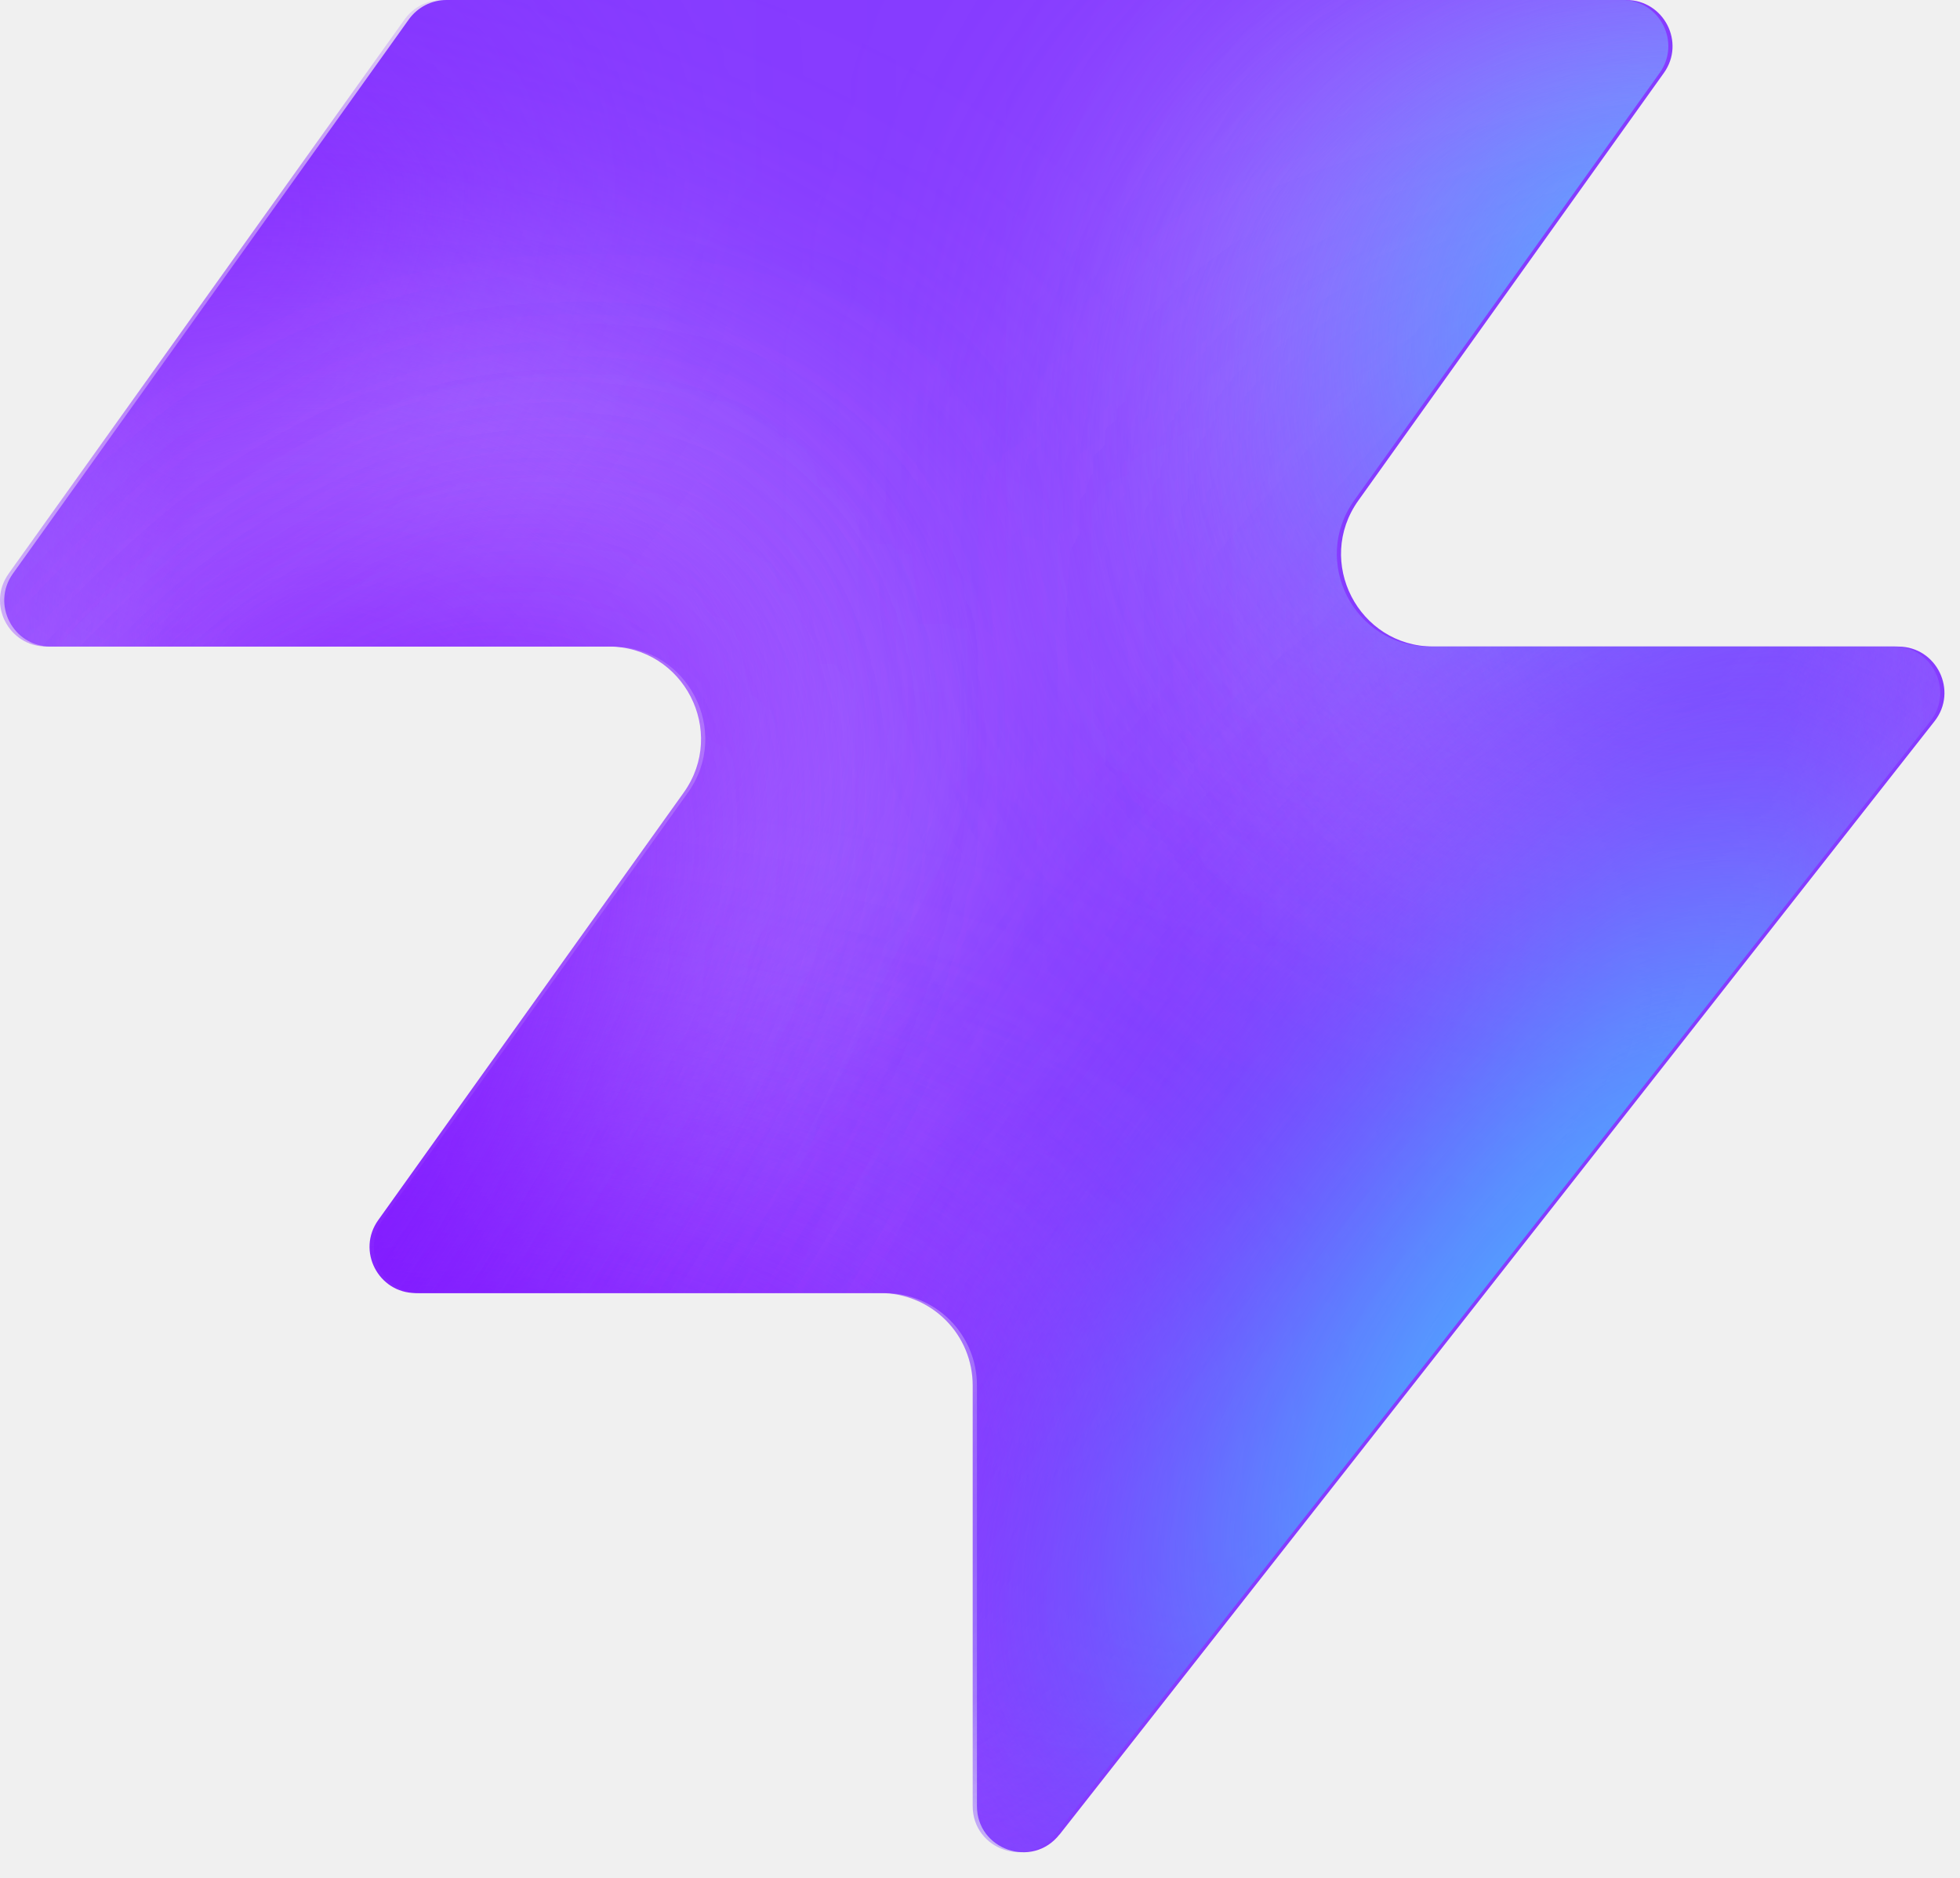
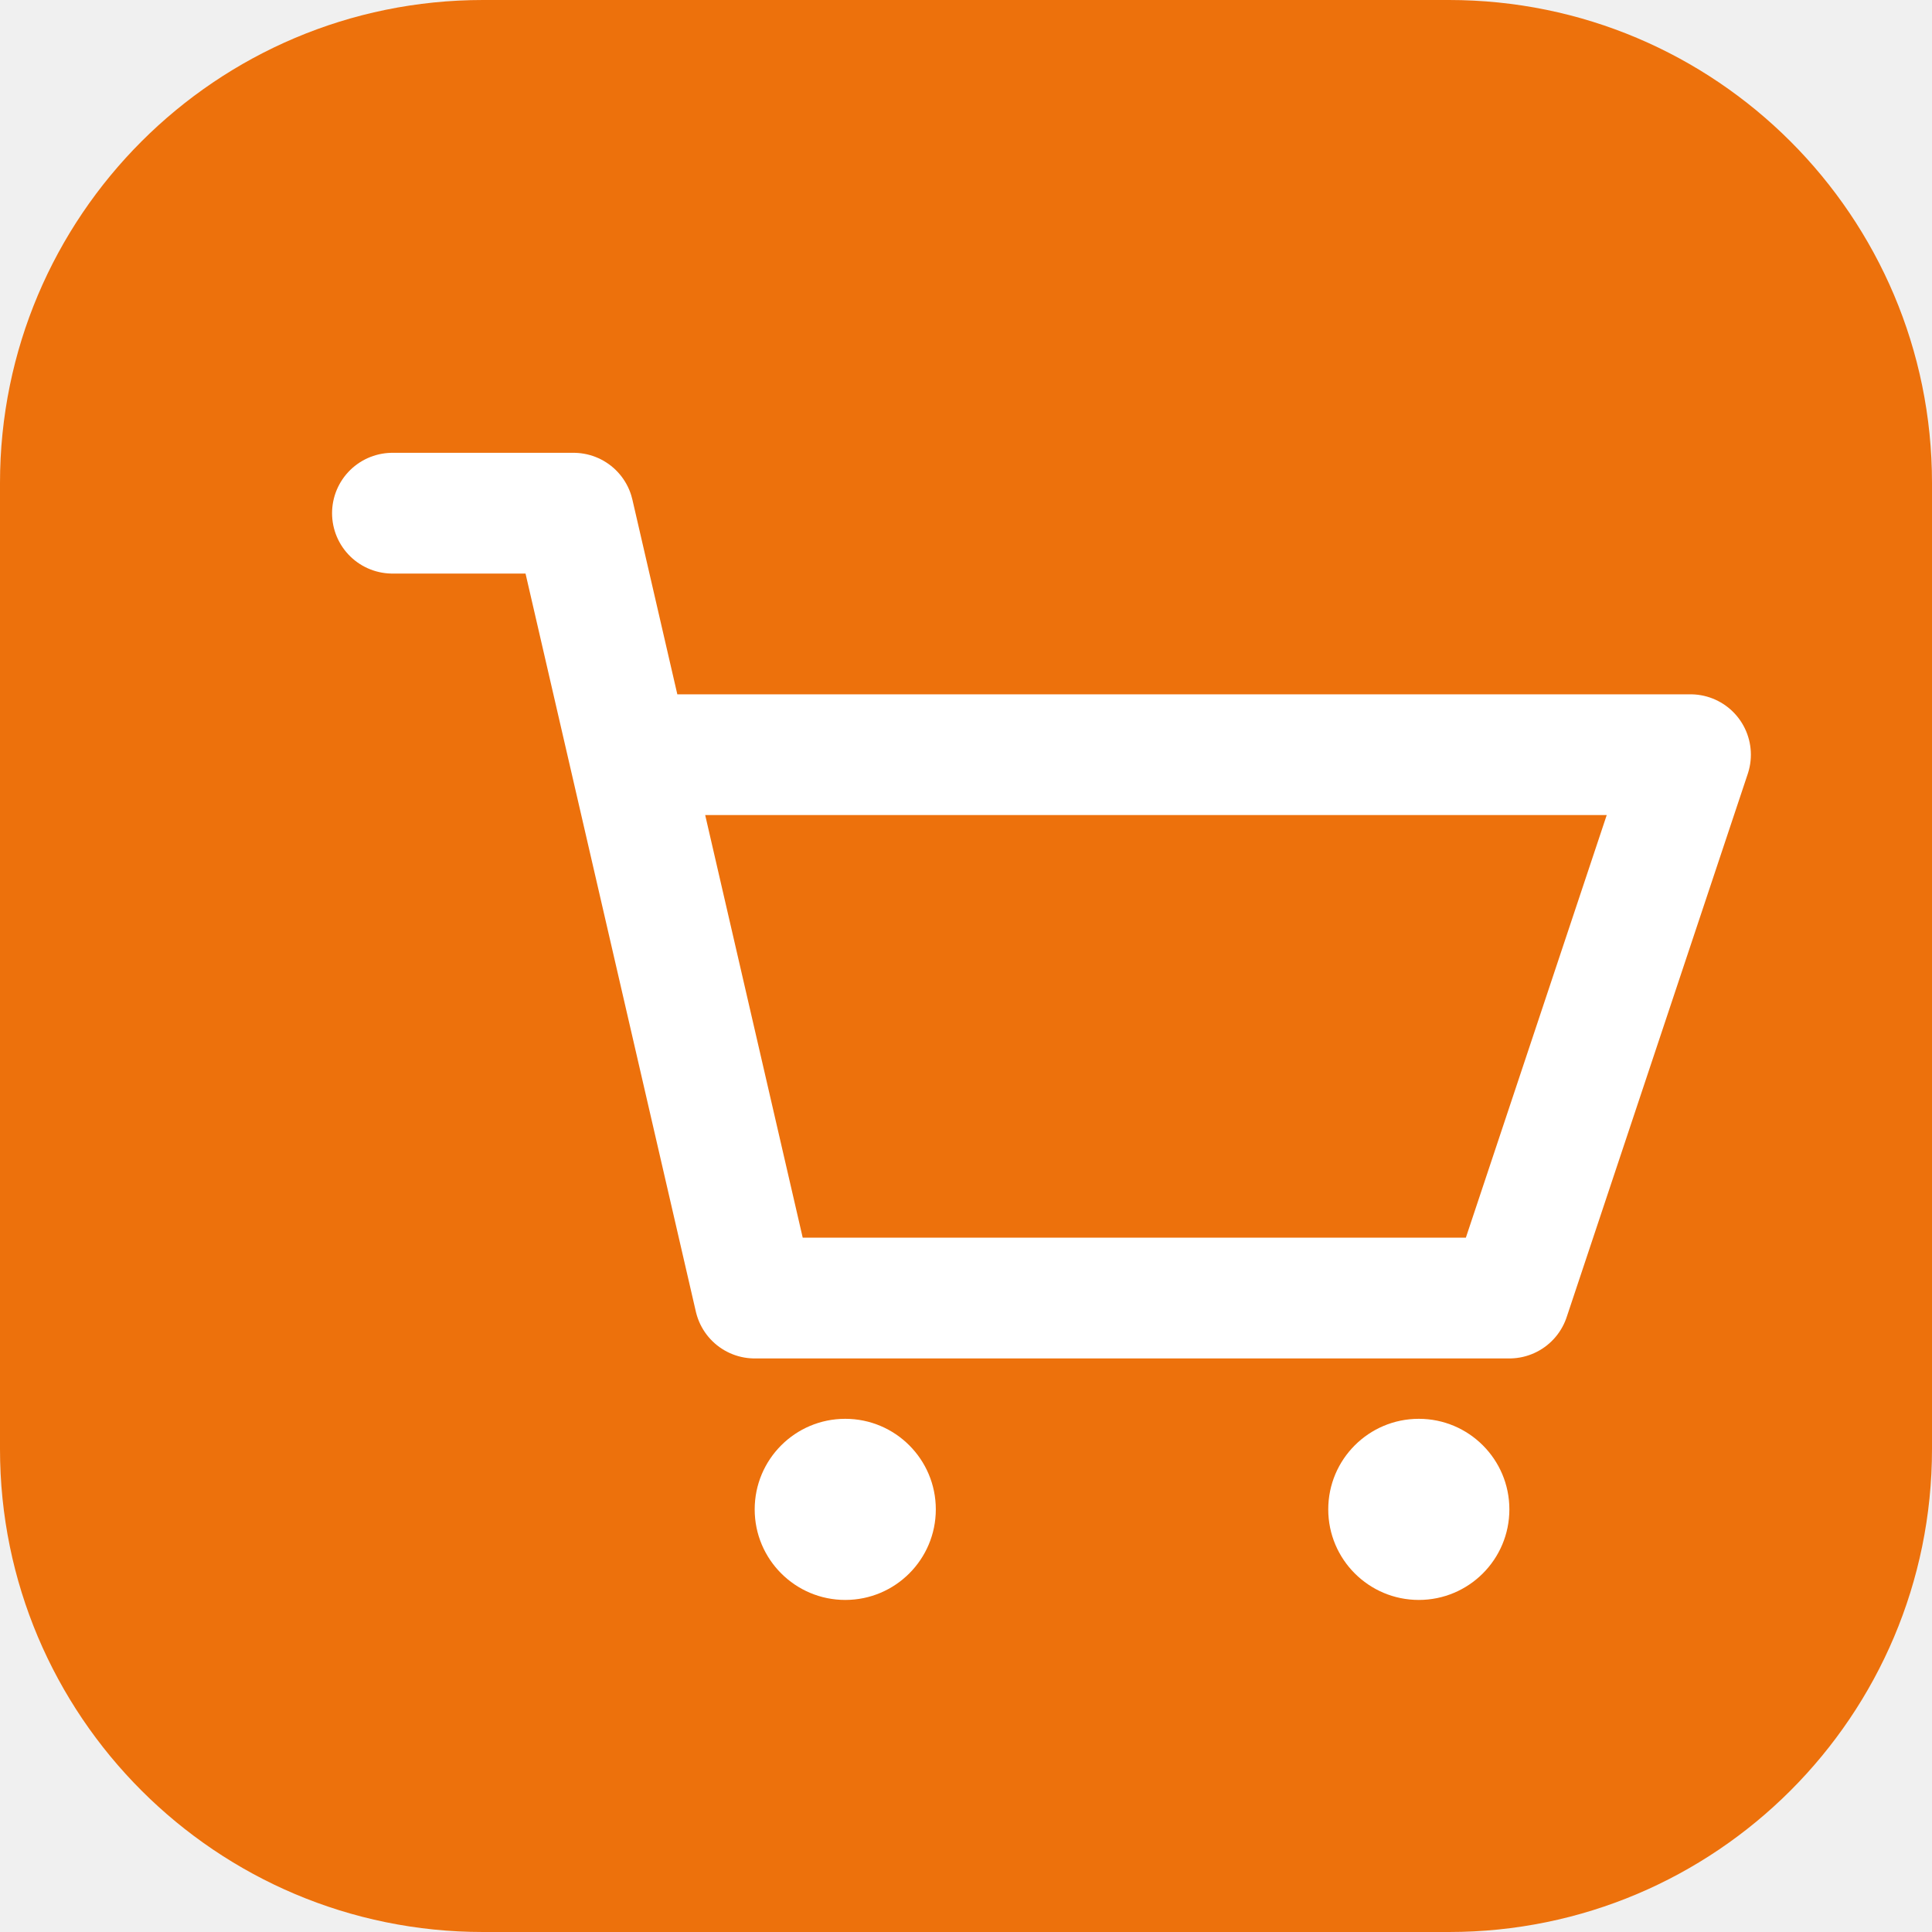
- <svg xmlns="http://www.w3.org/2000/svg" width="48" height="46" fill="none" viewBox="0 0 48 46">
-   <path fill="#863bff" d="M25.946 44.938c-.664.845-2.021.375-2.021-.698V33.937a2.26 2.26 0 0 0-2.262-2.262H10.287c-.92 0-1.456-1.04-.92-1.788l7.48-10.471c1.07-1.497 0-3.578-1.842-3.578H1.237c-.92 0-1.456-1.04-.92-1.788L10.013.474c.214-.297.556-.474.92-.474h28.894c.92 0 1.456 1.04.92 1.788l-7.48 10.471c-1.07 1.498 0 3.579 1.842 3.579h11.377c.943 0 1.473 1.088.89 1.83L25.947 44.94z" style="fill:#863bff;fill:color(display-p3 .525 .23 1);fill-opacity:1" />
-   <mask id="a" width="48" height="46" x="0" y="0" maskUnits="userSpaceOnUse" style="mask-type:alpha">
-     <path fill="#000" d="M25.842 44.938c-.664.844-2.021.375-2.021-.698V33.937a2.26 2.26 0 0 0-2.262-2.262H10.183c-.92 0-1.456-1.04-.92-1.788l7.48-10.471c1.07-1.498 0-3.579-1.842-3.579H1.133c-.92 0-1.456-1.04-.92-1.787L9.91.473c.214-.297.556-.474.92-.474h28.894c.92 0 1.456 1.04.92 1.788l-7.48 10.471c-1.07 1.498 0 3.578 1.842 3.578h11.377c.943 0 1.473 1.088.89 1.832L25.843 44.94z" style="fill:#000;fill-opacity:1" />
-   </mask>
-   <g mask="url(#a)">
-     <g filter="url(#b)">
-       <ellipse cx="5.508" cy="14.704" fill="#ede6ff" rx="5.508" ry="14.704" style="fill:#ede6ff;fill:color(display-p3 .927 .903 1);fill-opacity:1" transform="matrix(.00324 1 1 -.00324 -4.47 31.516)" />
-     </g>
-     <g filter="url(#c)">
-       <ellipse cx="10.399" cy="29.851" fill="#ede6ff" rx="10.399" ry="29.851" style="fill:#ede6ff;fill:color(display-p3 .927 .903 1);fill-opacity:1" transform="matrix(.00324 1 1 -.00324 -39.328 7.883)" />
-     </g>
-     <g filter="url(#d)">
-       <ellipse cx="5.508" cy="30.487" fill="#7e14ff" rx="5.508" ry="30.487" style="fill:#7e14ff;fill:color(display-p3 .492 .077 1);fill-opacity:1" transform="rotate(89.814 -25.913 -14.639)scale(1 -1)" />
-     </g>
-     <g filter="url(#e)">
-       <ellipse cx="5.508" cy="30.599" fill="#7e14ff" rx="5.508" ry="30.599" style="fill:#7e14ff;fill:color(display-p3 .492 .077 1);fill-opacity:1" transform="rotate(89.814 -32.644 -3.334)scale(1 -1)" />
-     </g>
-     <g filter="url(#f)">
-       <ellipse cx="5.508" cy="30.599" fill="#7e14ff" rx="5.508" ry="30.599" style="fill:#7e14ff;fill:color(display-p3 .492 .077 1);fill-opacity:1" transform="matrix(.00324 1 1 -.00324 -34.34 30.47)" />
-     </g>
-     <g filter="url(#g)">
-       <ellipse cx="14.072" cy="22.078" fill="#ede6ff" rx="14.072" ry="22.078" style="fill:#ede6ff;fill:color(display-p3 .927 .903 1);fill-opacity:1" transform="rotate(93.35 24.506 48.493)scale(-1 1)" />
-     </g>
-     <g filter="url(#h)">
-       <ellipse cx="3.47" cy="21.501" fill="#7e14ff" rx="3.47" ry="21.501" style="fill:#7e14ff;fill:color(display-p3 .492 .077 1);fill-opacity:1" transform="rotate(89.009 28.708 47.59)scale(-1 1)" />
-     </g>
-     <g filter="url(#i)">
-       <ellipse cx="3.47" cy="21.501" fill="#7e14ff" rx="3.47" ry="21.501" style="fill:#7e14ff;fill:color(display-p3 .492 .077 1);fill-opacity:1" transform="rotate(89.009 28.708 47.59)scale(-1 1)" />
-     </g>
-     <g filter="url(#j)">
-       <ellipse cx=".387" cy="8.972" fill="#7e14ff" rx="4.407" ry="29.108" style="fill:#7e14ff;fill:color(display-p3 .492 .077 1);fill-opacity:1" transform="rotate(39.51 .387 8.972)" />
-     </g>
-     <g filter="url(#k)">
-       <ellipse cx="47.523" cy="-6.092" fill="#7e14ff" rx="4.407" ry="29.108" style="fill:#7e14ff;fill:color(display-p3 .492 .077 1);fill-opacity:1" transform="rotate(37.892 47.523 -6.092)" />
-     </g>
-     <g filter="url(#l)">
-       <ellipse cx="41.412" cy="6.333" fill="#47bfff" rx="5.971" ry="9.665" style="fill:#47bfff;fill:color(display-p3 .28 .748 1);fill-opacity:1" transform="rotate(37.892 41.412 6.333)" />
-     </g>
-     <g filter="url(#m)">
-       <ellipse cx="-1.879" cy="38.332" fill="#7e14ff" rx="4.407" ry="29.108" style="fill:#7e14ff;fill:color(display-p3 .492 .077 1);fill-opacity:1" transform="rotate(37.892 -1.88 38.332)" />
-     </g>
-     <g filter="url(#n)">
-       <ellipse cx="-1.879" cy="38.332" fill="#7e14ff" rx="4.407" ry="29.108" style="fill:#7e14ff;fill:color(display-p3 .492 .077 1);fill-opacity:1" transform="rotate(37.892 -1.88 38.332)" />
-     </g>
-     <g filter="url(#o)">
-       <ellipse cx="35.651" cy="29.907" fill="#7e14ff" rx="4.407" ry="29.108" style="fill:#7e14ff;fill:color(display-p3 .492 .077 1);fill-opacity:1" transform="rotate(37.892 35.651 29.907)" />
-     </g>
-     <g filter="url(#p)">
-       <ellipse cx="38.418" cy="32.4" fill="#47bfff" rx="5.971" ry="15.297" style="fill:#47bfff;fill:color(display-p3 .28 .748 1);fill-opacity:1" transform="rotate(37.892 38.418 32.4)" />
-     </g>
-   </g>
-   <defs>
-     <filter id="b" width="60.045" height="41.654" x="-19.77" y="16.149" color-interpolation-filters="sRGB" filterUnits="userSpaceOnUse">
-       <feFlood flood-opacity="0" result="BackgroundImageFix" />
-       <feBlend in="SourceGraphic" in2="BackgroundImageFix" result="shape" />
-       <feGaussianBlur result="effect1_foregroundBlur_2002_17158" stdDeviation="7.659" />
-     </filter>
-     <filter id="c" width="90.34" height="51.437" x="-54.613" y="-7.533" color-interpolation-filters="sRGB" filterUnits="userSpaceOnUse">
-       <feFlood flood-opacity="0" result="BackgroundImageFix" />
-       <feBlend in="SourceGraphic" in2="BackgroundImageFix" result="shape" />
-       <feGaussianBlur result="effect1_foregroundBlur_2002_17158" stdDeviation="7.659" />
-     </filter>
-     <filter id="d" width="79.355" height="29.4" x="-49.64" y="2.03" color-interpolation-filters="sRGB" filterUnits="userSpaceOnUse">
-       <feFlood flood-opacity="0" result="BackgroundImageFix" />
-       <feBlend in="SourceGraphic" in2="BackgroundImageFix" result="shape" />
-       <feGaussianBlur result="effect1_foregroundBlur_2002_17158" stdDeviation="4.596" />
-     </filter>
-     <filter id="e" width="79.579" height="29.4" x="-45.045" y="20.029" color-interpolation-filters="sRGB" filterUnits="userSpaceOnUse">
-       <feFlood flood-opacity="0" result="BackgroundImageFix" />
-       <feBlend in="SourceGraphic" in2="BackgroundImageFix" result="shape" />
-       <feGaussianBlur result="effect1_foregroundBlur_2002_17158" stdDeviation="4.596" />
-     </filter>
-     <filter id="f" width="79.579" height="29.4" x="-43.513" y="21.178" color-interpolation-filters="sRGB" filterUnits="userSpaceOnUse">
-       <feFlood flood-opacity="0" result="BackgroundImageFix" />
-       <feBlend in="SourceGraphic" in2="BackgroundImageFix" result="shape" />
-       <feGaussianBlur result="effect1_foregroundBlur_2002_17158" stdDeviation="4.596" />
-     </filter>
-     <filter id="g" width="74.749" height="58.852" x="15.756" y="-17.901" color-interpolation-filters="sRGB" filterUnits="userSpaceOnUse">
-       <feFlood flood-opacity="0" result="BackgroundImageFix" />
-       <feBlend in="SourceGraphic" in2="BackgroundImageFix" result="shape" />
-       <feGaussianBlur result="effect1_foregroundBlur_2002_17158" stdDeviation="7.659" />
-     </filter>
-     <filter id="h" width="61.377" height="25.362" x="23.548" y="2.284" color-interpolation-filters="sRGB" filterUnits="userSpaceOnUse">
-       <feFlood flood-opacity="0" result="BackgroundImageFix" />
-       <feBlend in="SourceGraphic" in2="BackgroundImageFix" result="shape" />
-       <feGaussianBlur result="effect1_foregroundBlur_2002_17158" stdDeviation="4.596" />
-     </filter>
-     <filter id="i" width="61.377" height="25.362" x="23.548" y="2.284" color-interpolation-filters="sRGB" filterUnits="userSpaceOnUse">
-       <feFlood flood-opacity="0" result="BackgroundImageFix" />
-       <feBlend in="SourceGraphic" in2="BackgroundImageFix" result="shape" />
-       <feGaussianBlur result="effect1_foregroundBlur_2002_17158" stdDeviation="4.596" />
-     </filter>
-     <filter id="j" width="56.045" height="63.649" x="-27.636" y="-22.853" color-interpolation-filters="sRGB" filterUnits="userSpaceOnUse">
-       <feFlood flood-opacity="0" result="BackgroundImageFix" />
-       <feBlend in="SourceGraphic" in2="BackgroundImageFix" result="shape" />
-       <feGaussianBlur result="effect1_foregroundBlur_2002_17158" stdDeviation="4.596" />
-     </filter>
-     <filter id="k" width="54.814" height="64.646" x="20.116" y="-38.415" color-interpolation-filters="sRGB" filterUnits="userSpaceOnUse">
-       <feFlood flood-opacity="0" result="BackgroundImageFix" />
-       <feBlend in="SourceGraphic" in2="BackgroundImageFix" result="shape" />
-       <feGaussianBlur result="effect1_foregroundBlur_2002_17158" stdDeviation="4.596" />
-     </filter>
-     <filter id="l" width="33.541" height="35.313" x="24.641" y="-11.323" color-interpolation-filters="sRGB" filterUnits="userSpaceOnUse">
-       <feFlood flood-opacity="0" result="BackgroundImageFix" />
-       <feBlend in="SourceGraphic" in2="BackgroundImageFix" result="shape" />
-       <feGaussianBlur result="effect1_foregroundBlur_2002_17158" stdDeviation="4.596" />
-     </filter>
-     <filter id="m" width="54.814" height="64.646" x="-29.286" y="6.009" color-interpolation-filters="sRGB" filterUnits="userSpaceOnUse">
-       <feFlood flood-opacity="0" result="BackgroundImageFix" />
-       <feBlend in="SourceGraphic" in2="BackgroundImageFix" result="shape" />
-       <feGaussianBlur result="effect1_foregroundBlur_2002_17158" stdDeviation="4.596" />
-     </filter>
-     <filter id="n" width="54.814" height="64.646" x="-29.286" y="6.009" color-interpolation-filters="sRGB" filterUnits="userSpaceOnUse">
-       <feFlood flood-opacity="0" result="BackgroundImageFix" />
-       <feBlend in="SourceGraphic" in2="BackgroundImageFix" result="shape" />
-       <feGaussianBlur result="effect1_foregroundBlur_2002_17158" stdDeviation="4.596" />
-     </filter>
-     <filter id="o" width="54.814" height="64.646" x="8.244" y="-2.416" color-interpolation-filters="sRGB" filterUnits="userSpaceOnUse">
-       <feFlood flood-opacity="0" result="BackgroundImageFix" />
-       <feBlend in="SourceGraphic" in2="BackgroundImageFix" result="shape" />
-       <feGaussianBlur result="effect1_foregroundBlur_2002_17158" stdDeviation="4.596" />
-     </filter>
-     <filter id="p" width="39.409" height="43.623" x="18.713" y="10.588" color-interpolation-filters="sRGB" filterUnits="userSpaceOnUse">
-       <feFlood flood-opacity="0" result="BackgroundImageFix" />
-       <feBlend in="SourceGraphic" in2="BackgroundImageFix" result="shape" />
-       <feGaussianBlur result="effect1_foregroundBlur_2002_17158" stdDeviation="4.596" />
-     </filter>
-   </defs>
+ <svg xmlns="http://www.w3.org/2000/svg" viewBox="0 0 64 64">
+   <rect width="64" height="64" rx="16" fill="#ed710c" />
+   <path d="M13 17h6l6 26h25l6-18H21" fill="none" stroke="white" stroke-width="4" stroke-linecap="round" stroke-linejoin="round" />
+   <circle cx="28" cy="50" r="3" fill="white" />
+   <circle cx="47" cy="50" r="3" fill="white" />
</svg>
